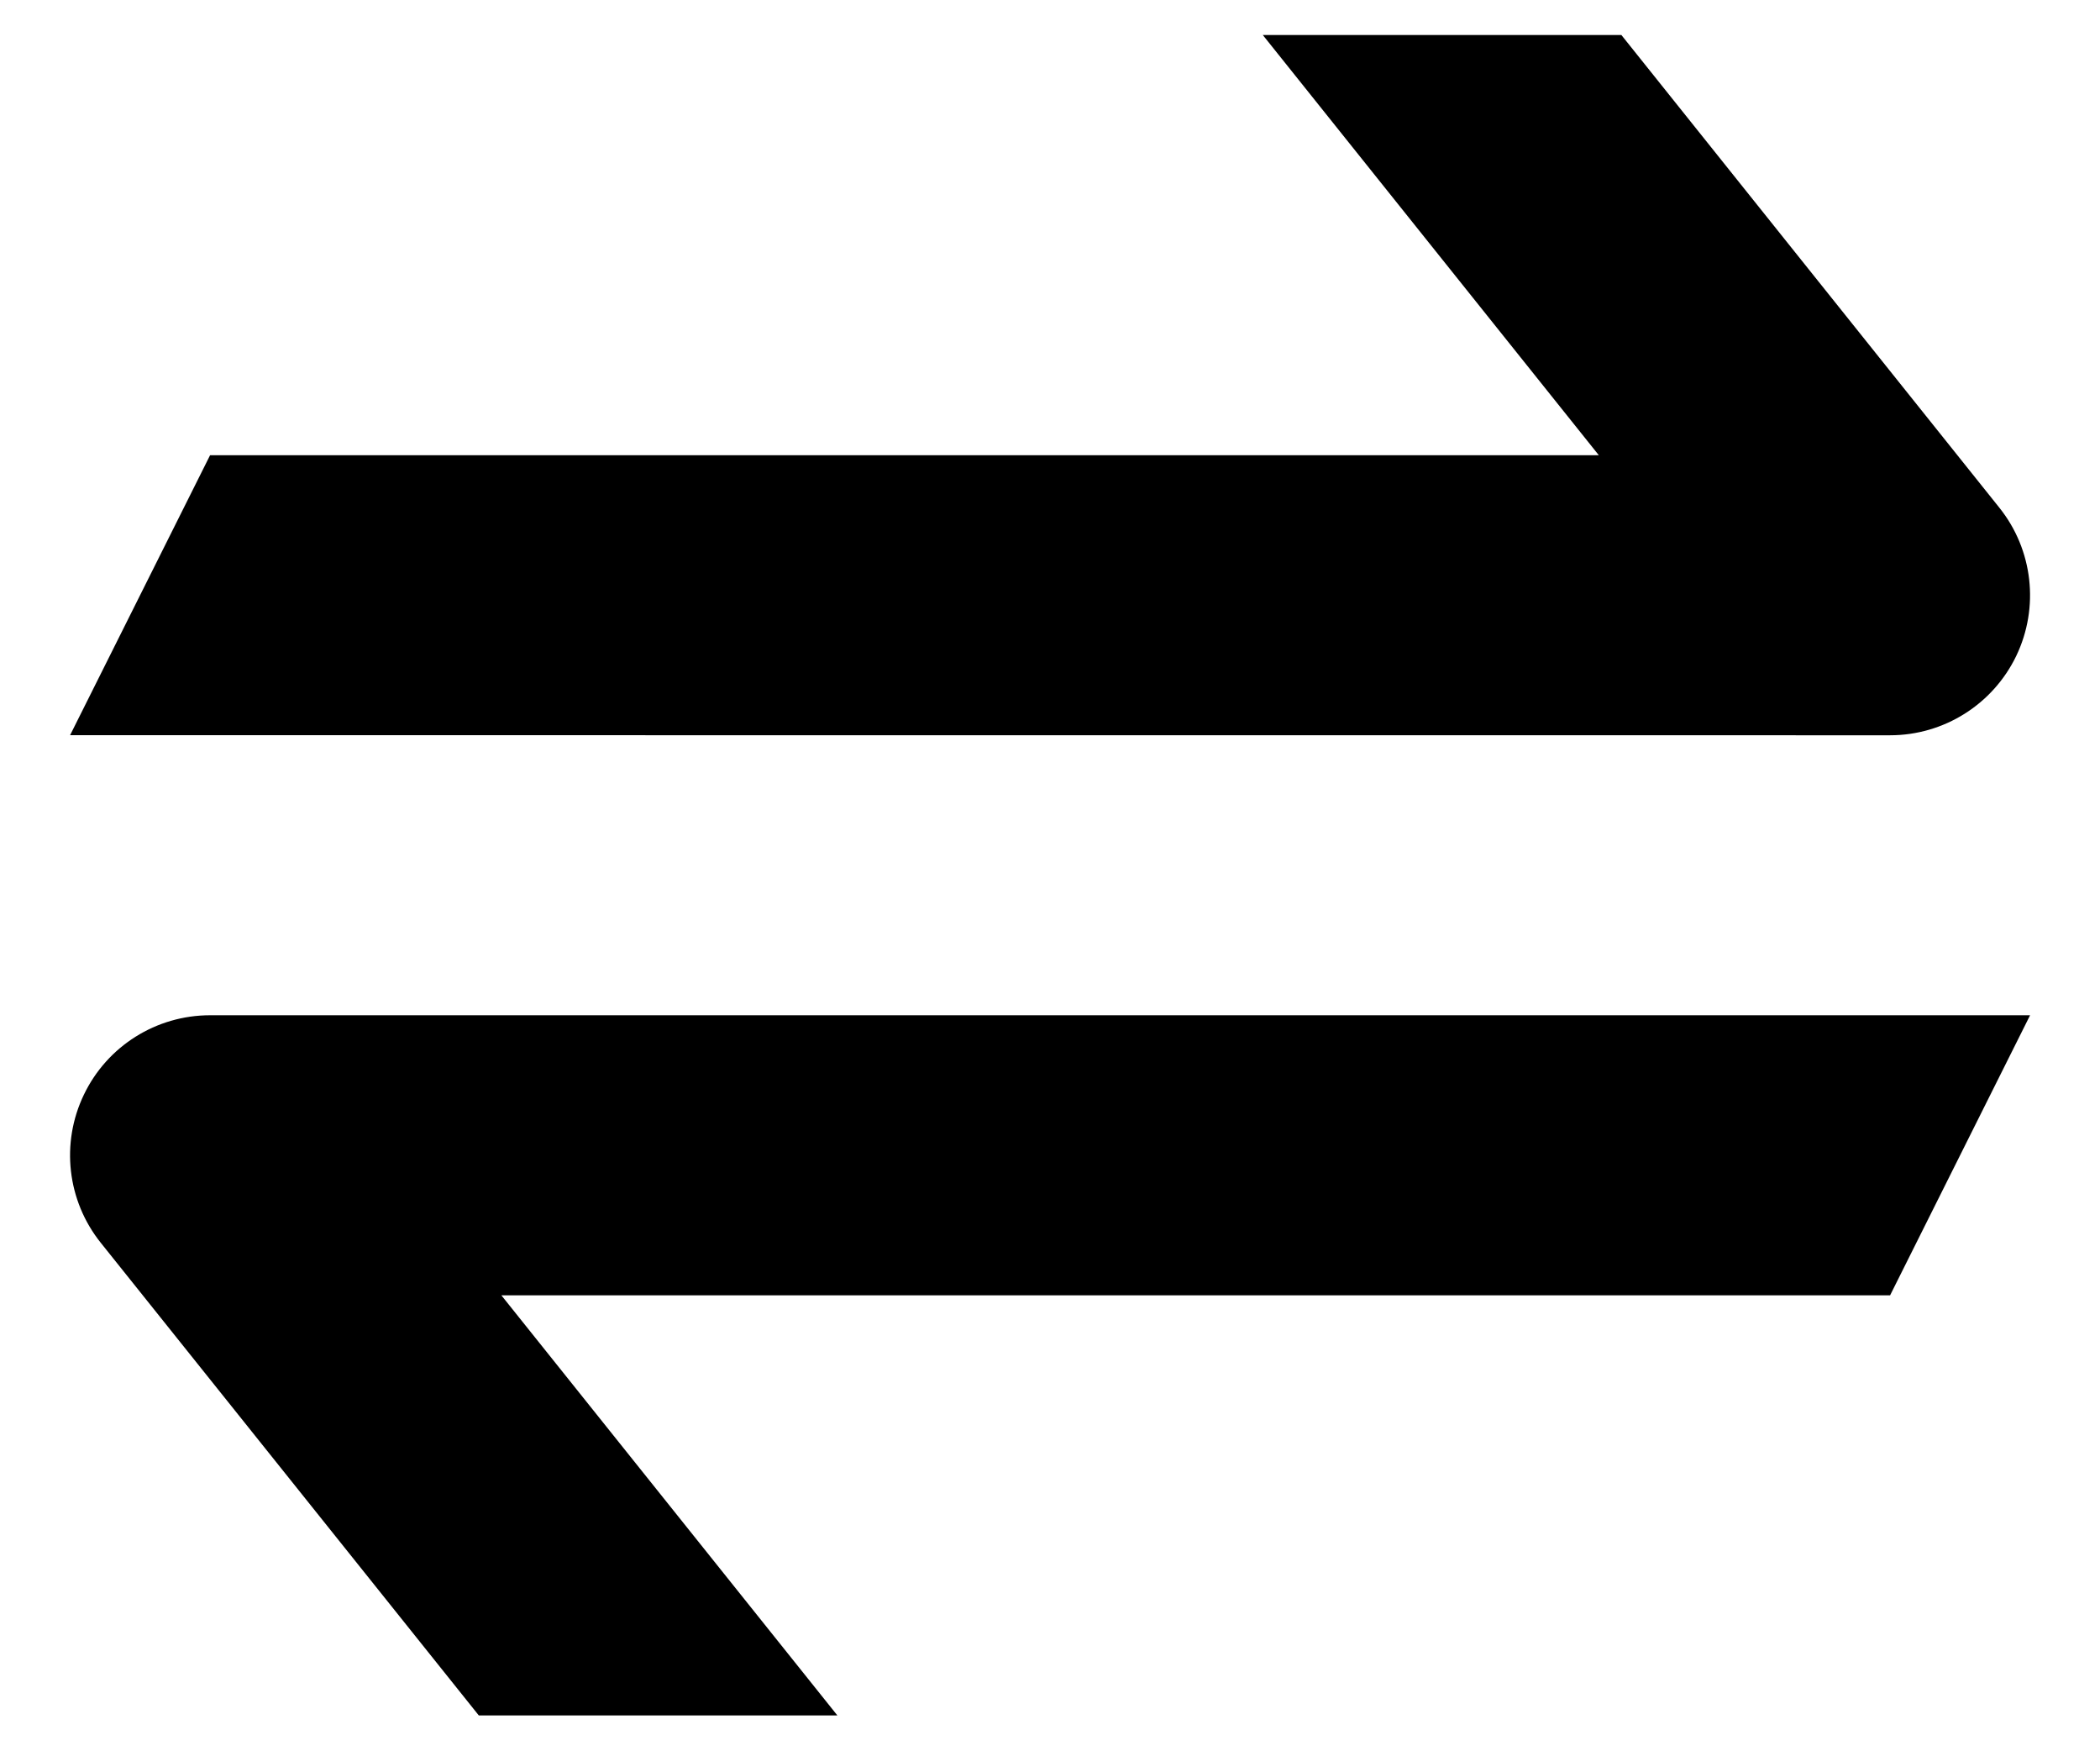
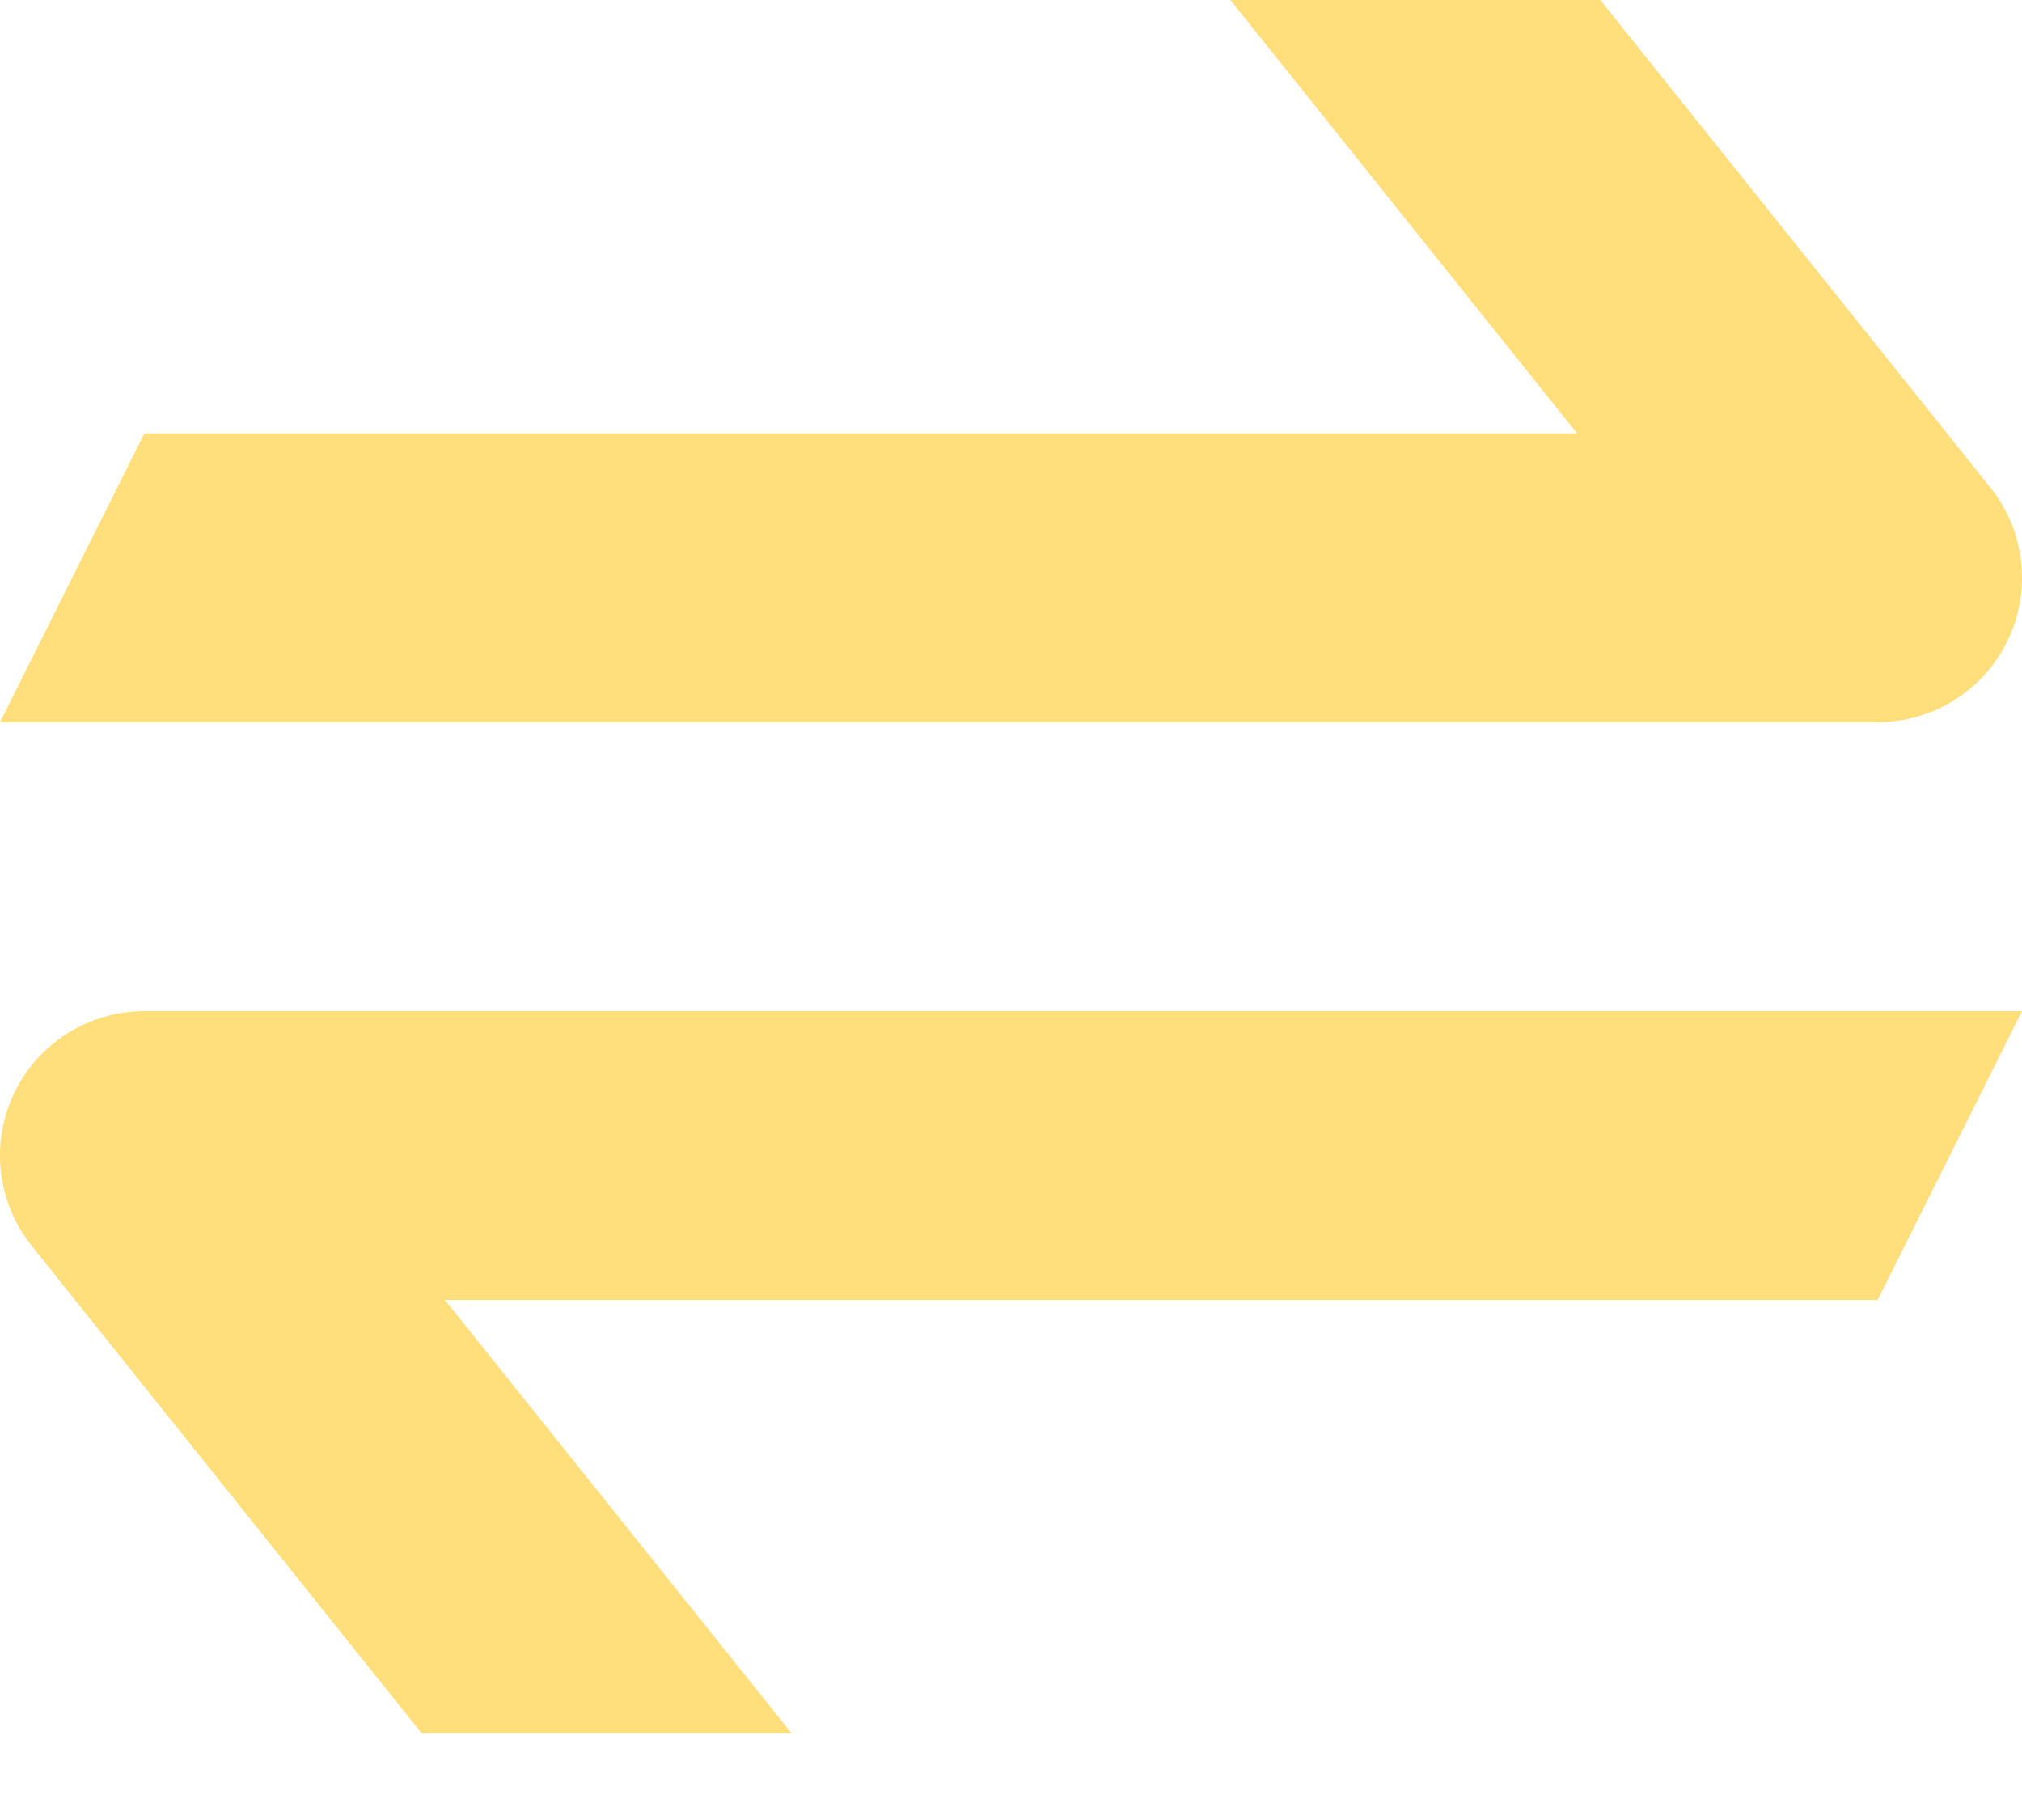
- <svg xmlns="http://www.w3.org/2000/svg" width="24" height="20" viewBox="0 0 24 20" fill="none">
-   <path d="M14.432 0.4L18.272 5.201H2.401L0.801 8.4L21.601 8.401C22.216 8.401 22.776 8.048 23.043 7.494C23.309 6.939 23.234 6.281 22.85 5.801L18.53 0.4H14.432Z" fill="black" />
-   <path d="M5.472 19.6H9.57L5.73 14.8H21.601L23.201 11.6L2.401 11.6C1.786 11.6 1.225 11.952 0.959 12.507C0.692 13.061 0.767 13.719 1.151 14.199L5.472 19.6Z" fill="black" />
+ <svg xmlns="http://www.w3.org/2000/svg" width="20" height="18" viewBox="0 0 20 18" fill="none">
+   <path d="M12.17 0L15.599 4.286H1.428L0 7.143L18.571 7.143C19.12 7.143 19.621 6.828 19.859 6.333C20.097 5.838 20.03 5.251 19.687 4.822L15.829 0H12.17Z" fill="#FFDE7B" />
+   <path d="M4.171 17.143H7.83L4.401 12.857H18.572L20 10L1.429 10C0.879 10 0.379 10.315 0.141 10.81C-0.097 11.305 -0.03 11.892 0.313 12.321L4.171 17.143Z" fill="#FFDE7B" />
</svg>
